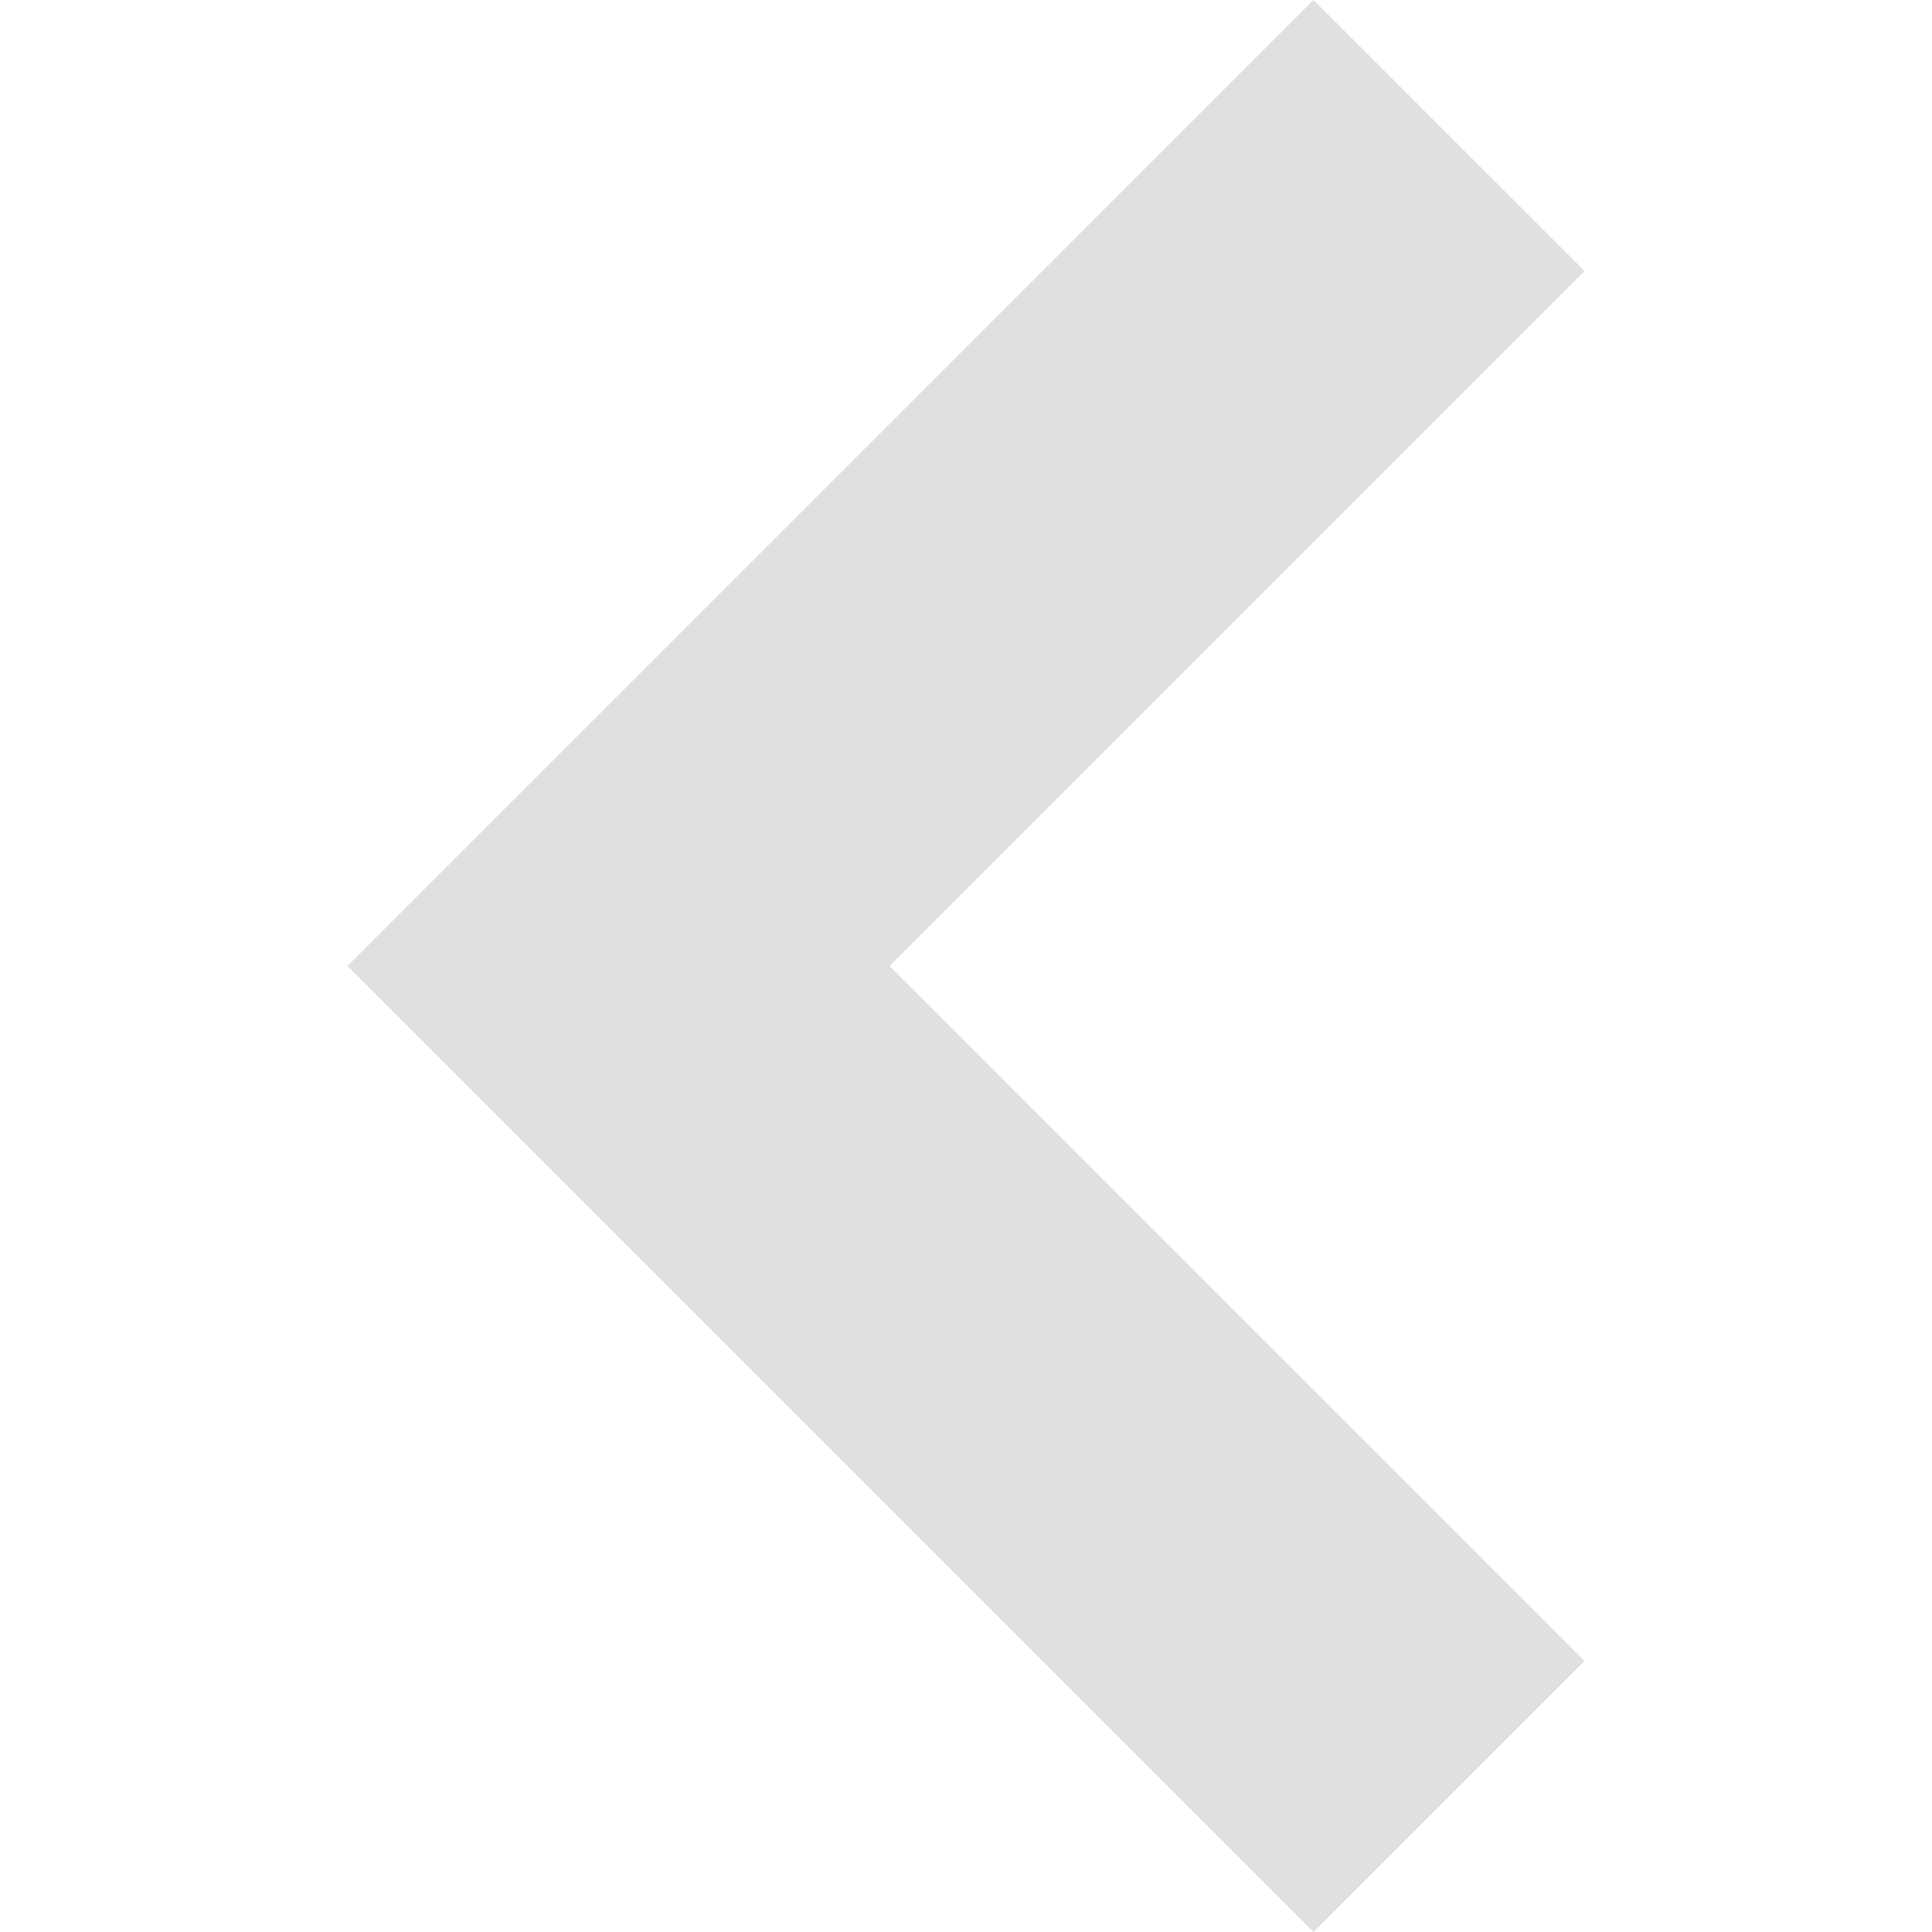
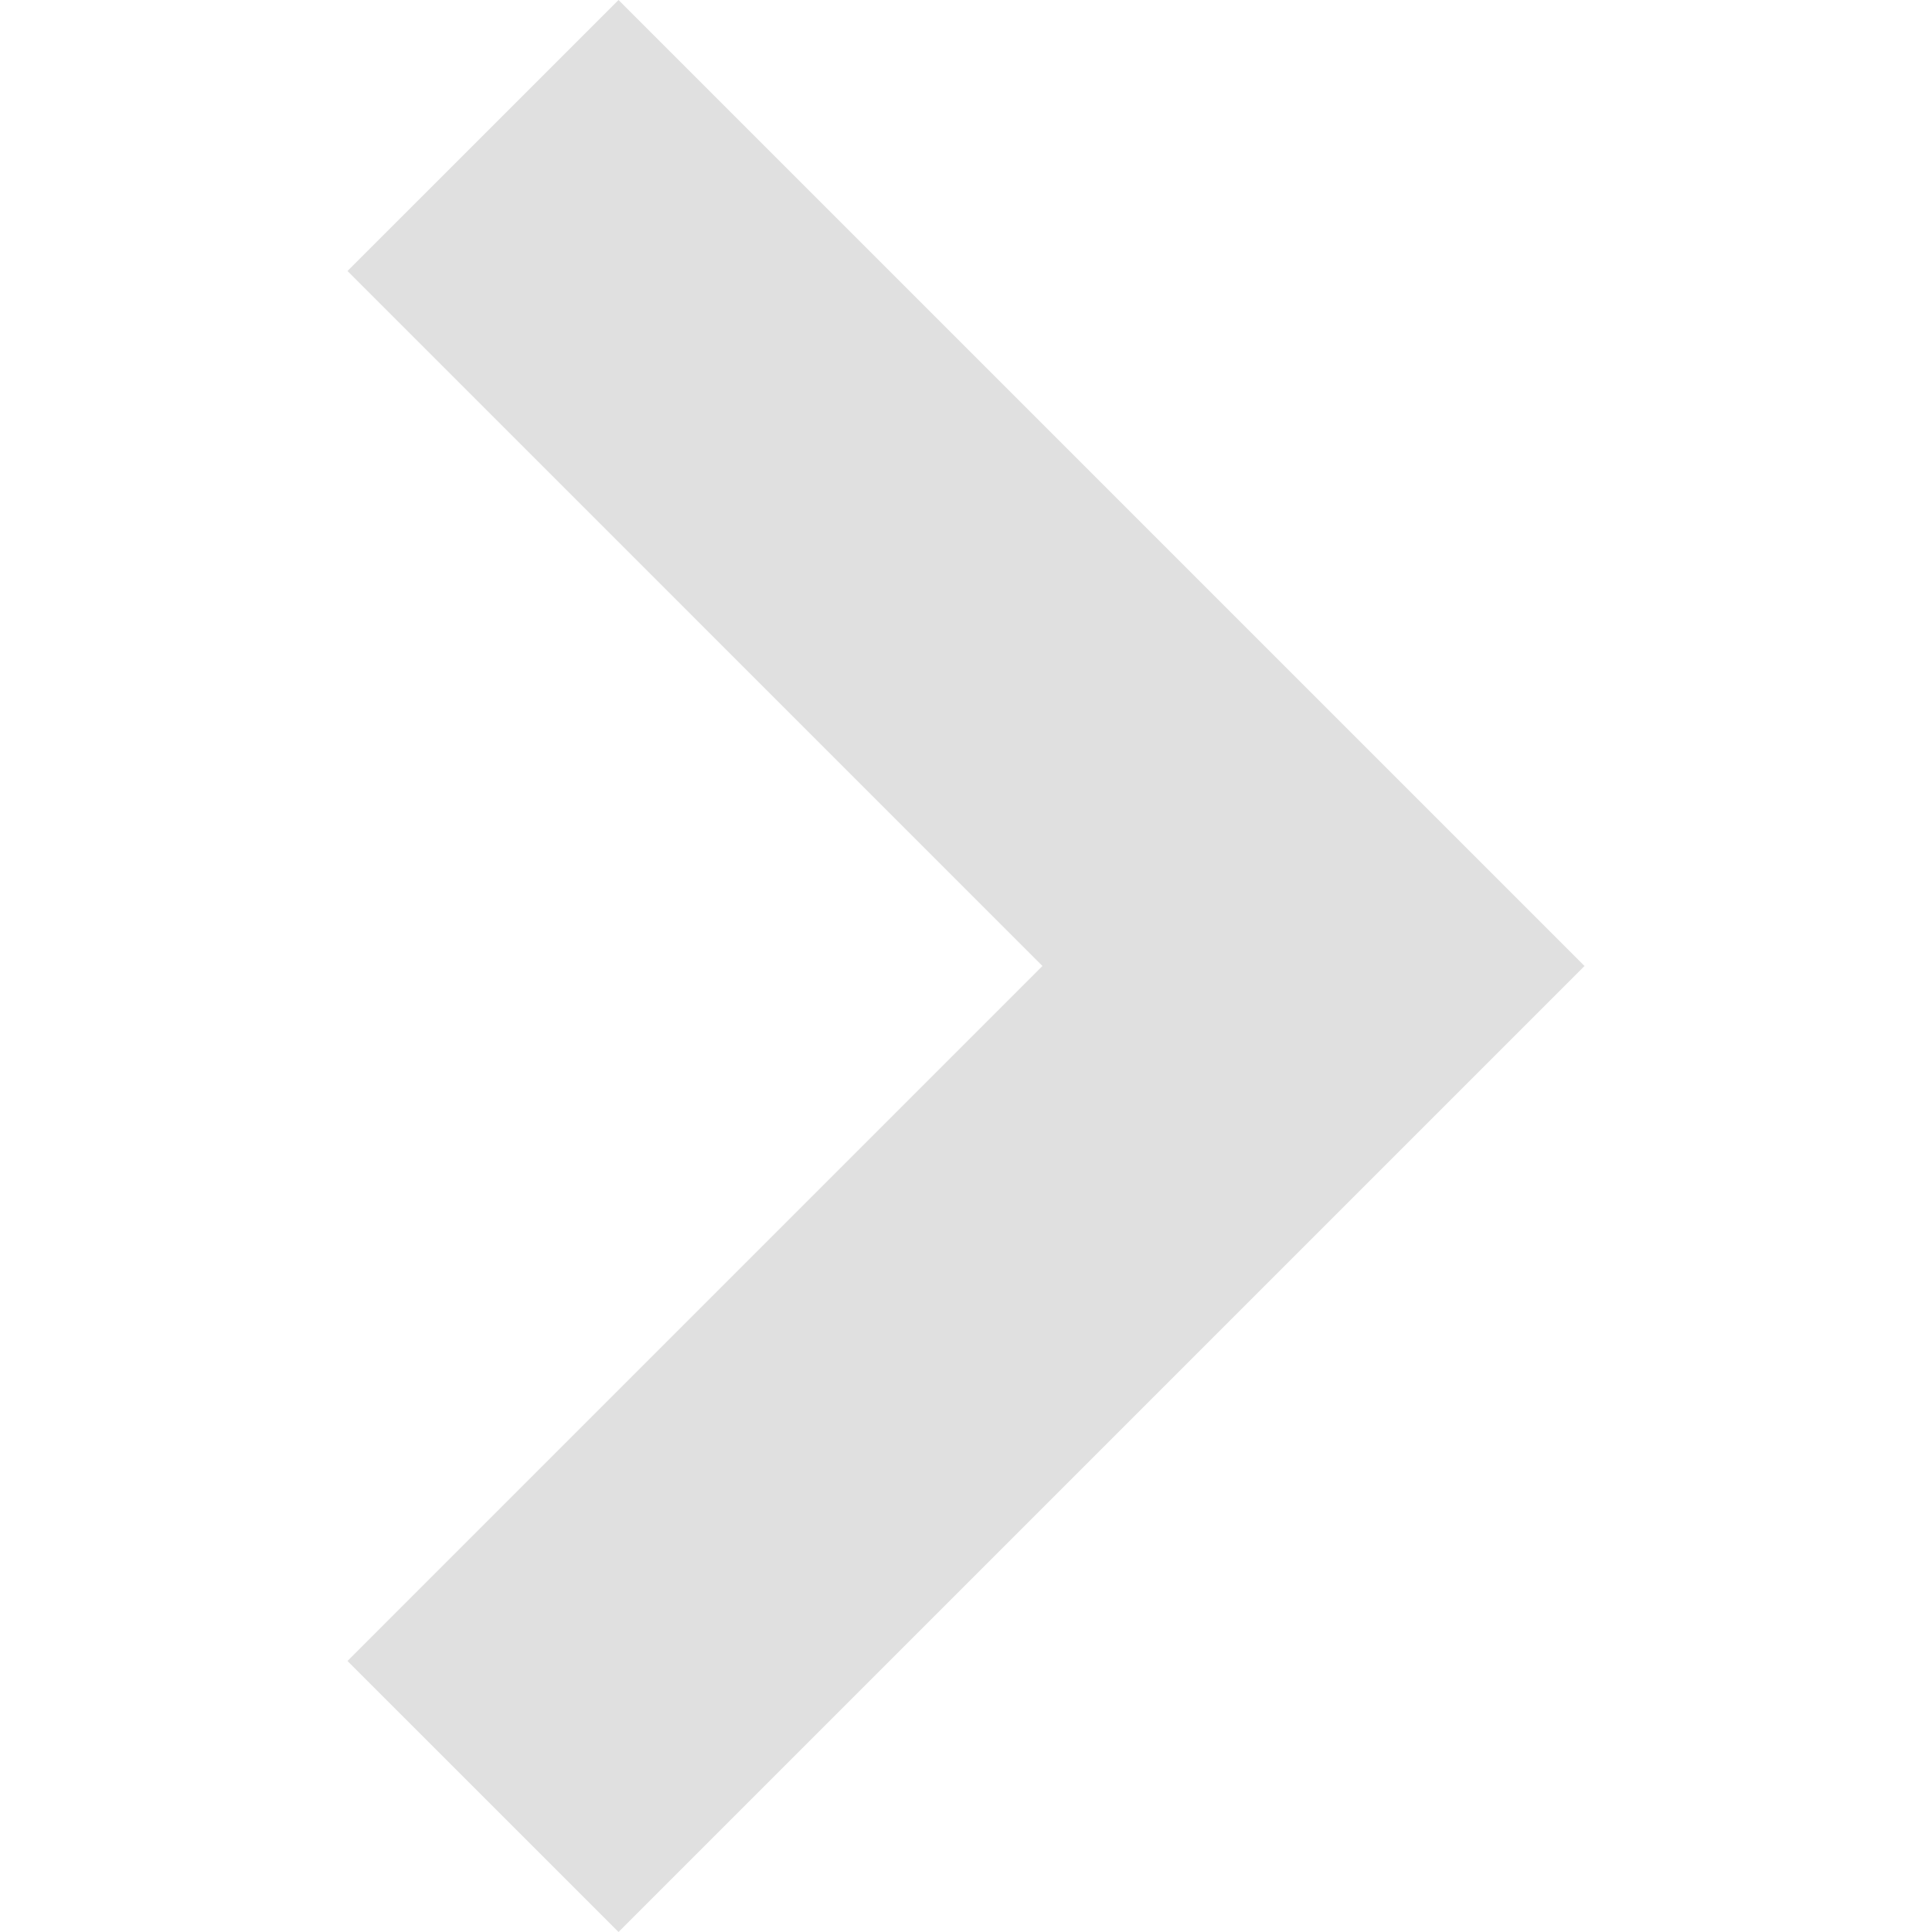
<svg xmlns="http://www.w3.org/2000/svg" version="1.1" id="_x32_" x="0px" y="0px" viewBox="0 0 512 512" style="width: 256px; height: 256px; opacity: 1;" xml:space="preserve">
  <style type="text/css">
	.st0{fill:#4B4B4B;}
</style>
  <g>
-     <polygon class="st0" points="419.916,71.821 348.084,0 92.084,256.005 348.084,512 419.916,440.178 235.742,256.005  " style="fill: rgb(224, 224, 224);" />
+     <polygon class="st0" points="163.916,0 92.084,71.822 276.258,255.996 92.084,440.178 163.916,512 419.916,255.996  " style="fill: rgb(224, 224, 224);" />
  </g>
</svg>
